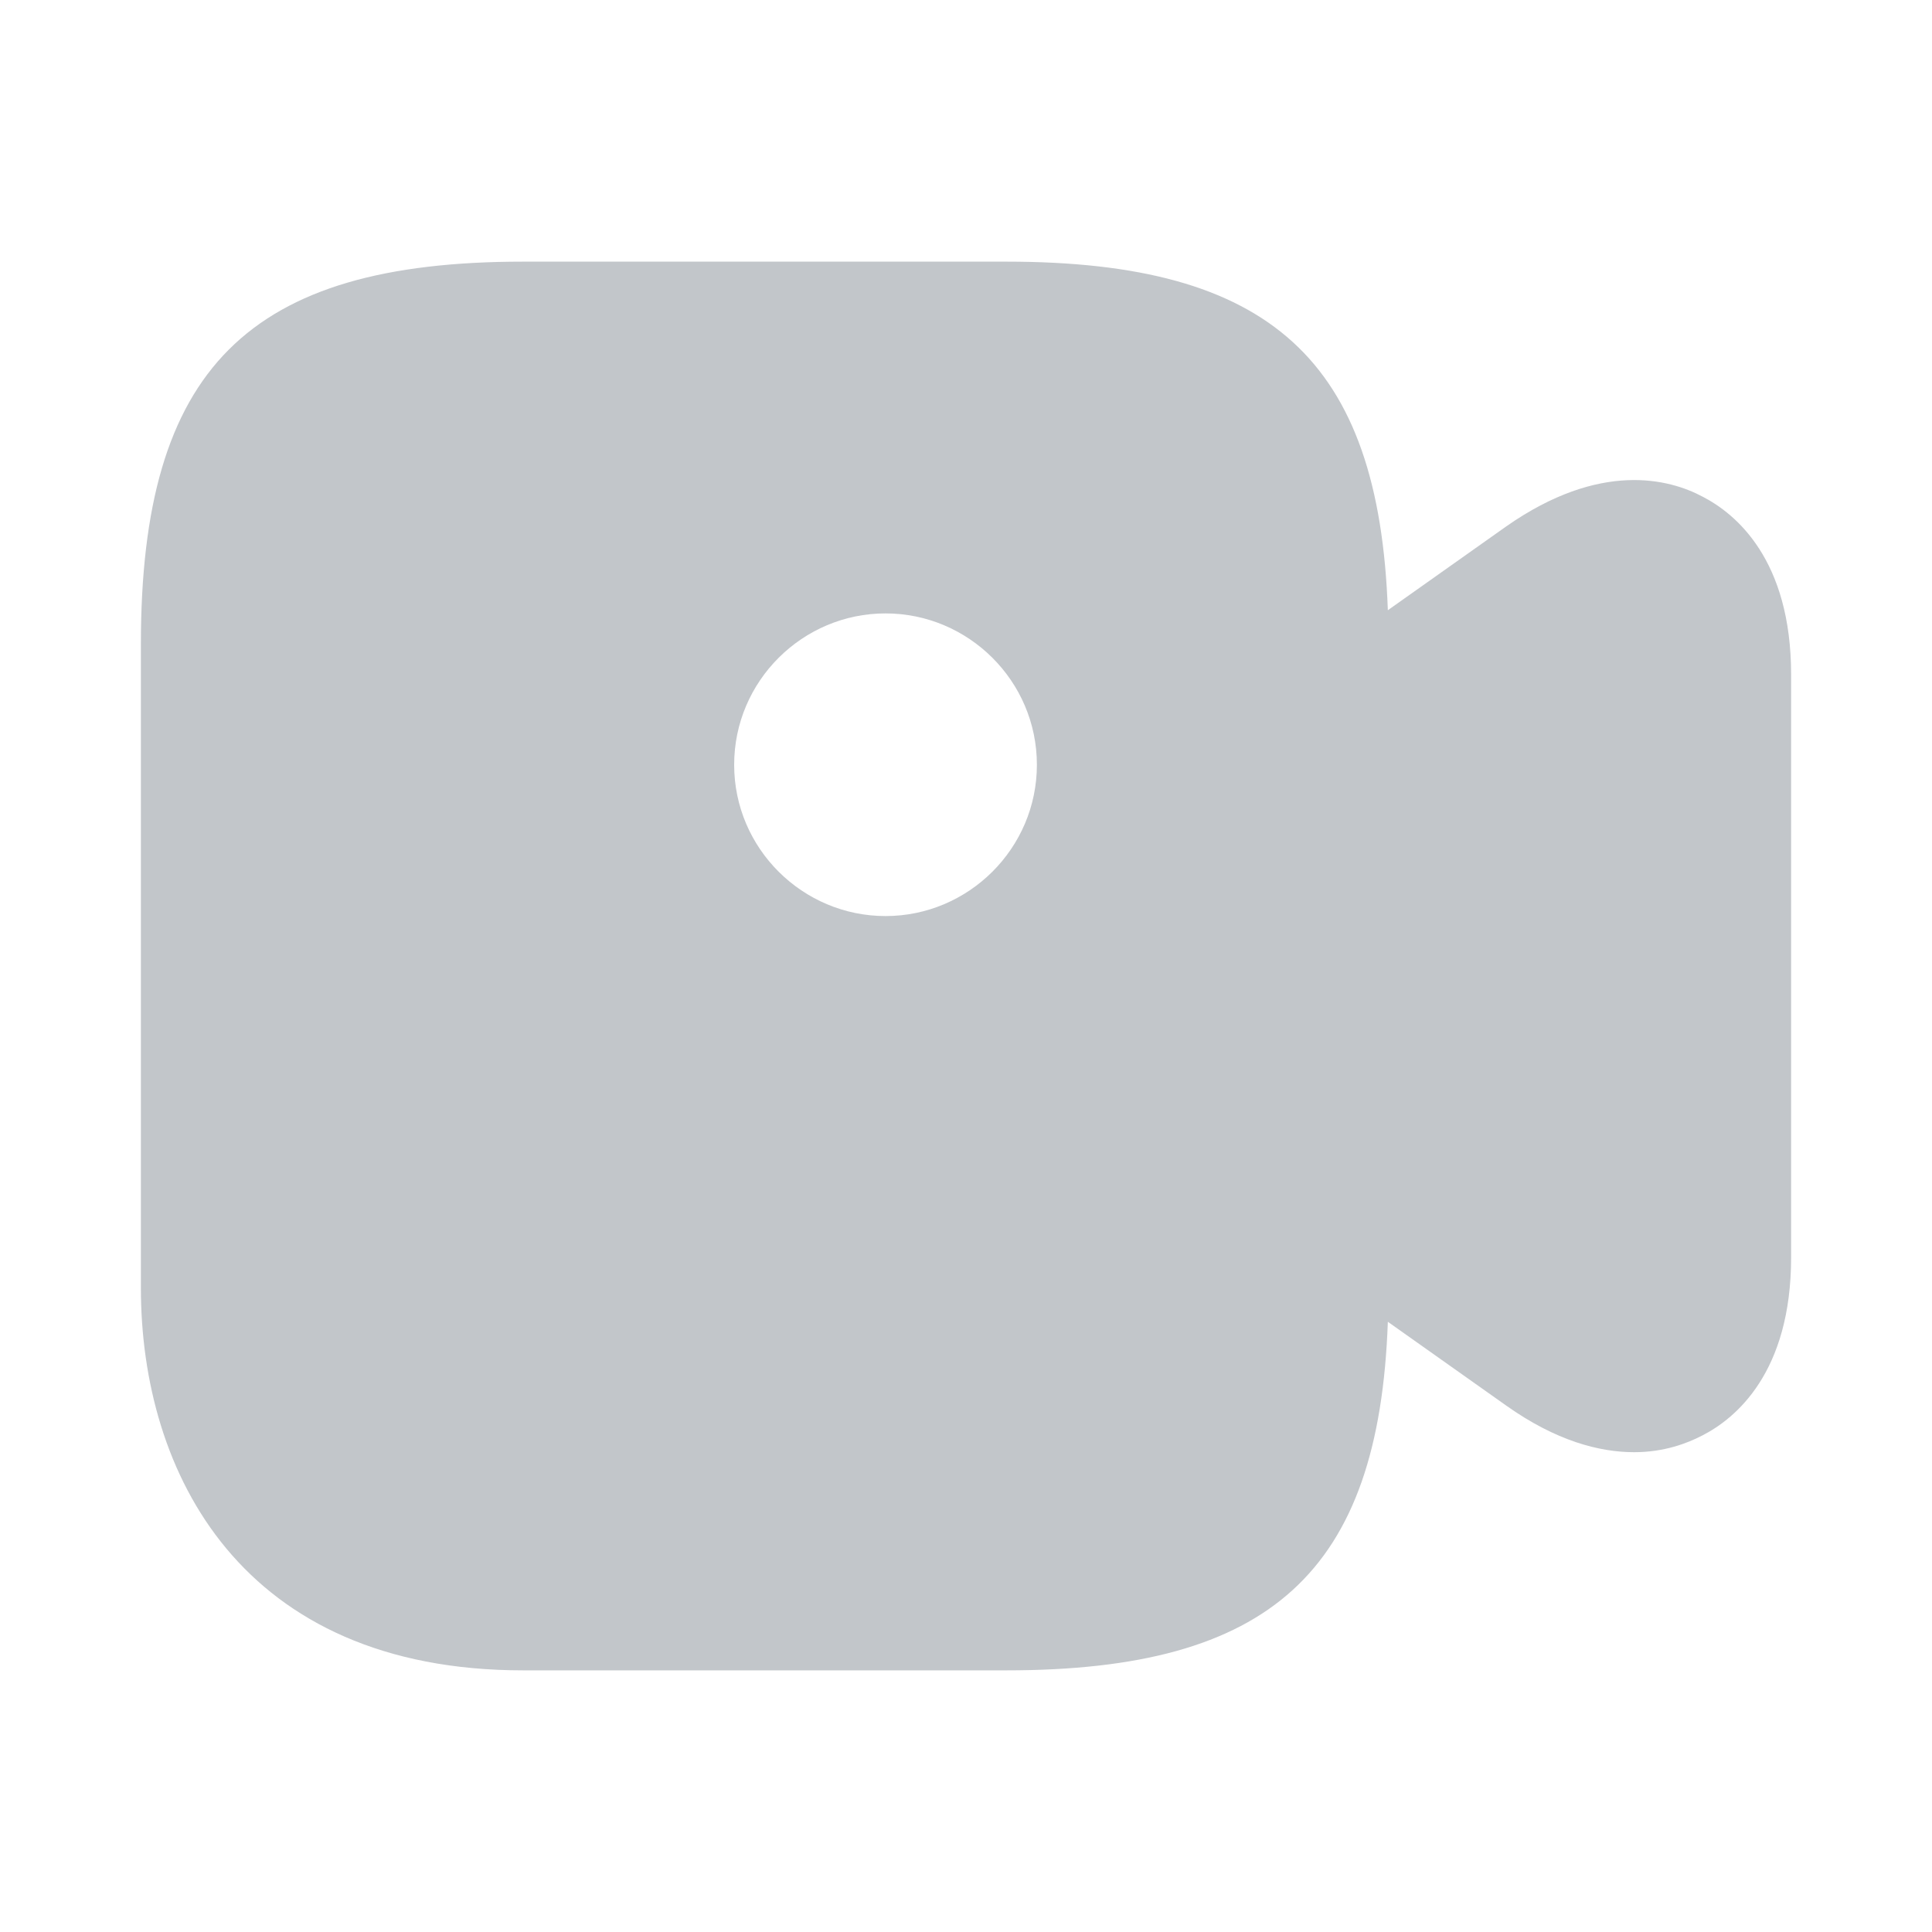
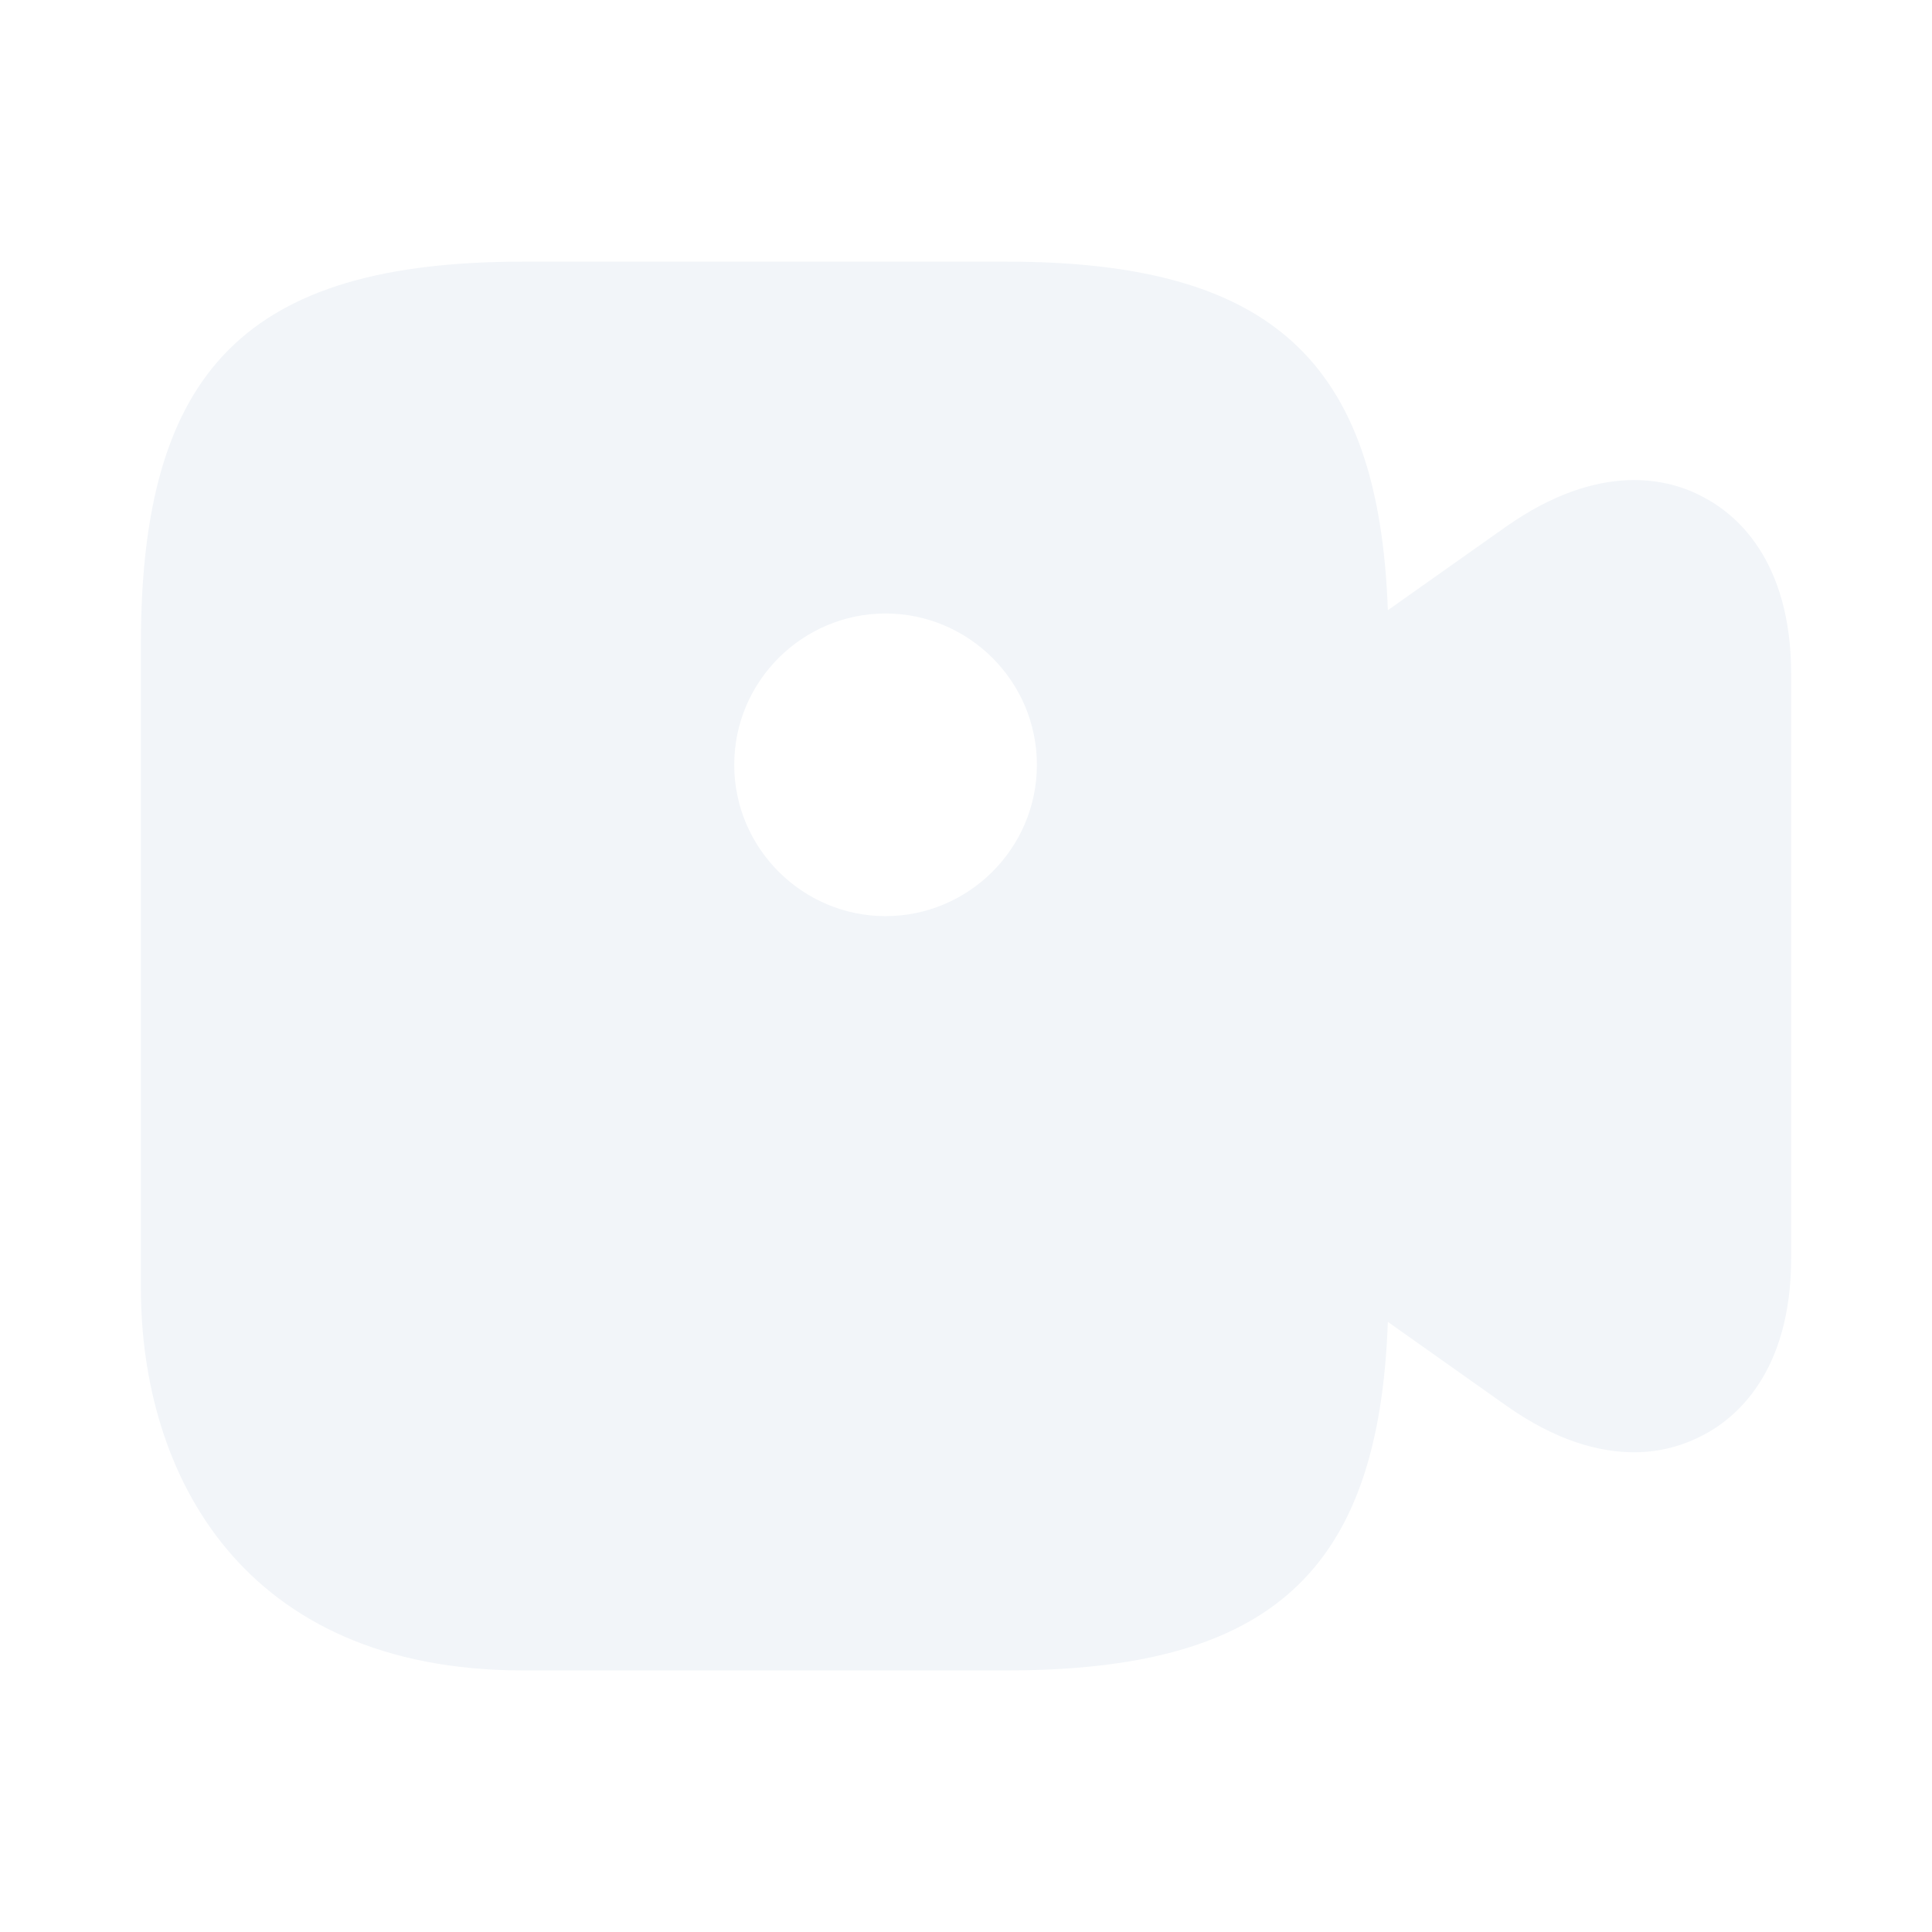
<svg xmlns="http://www.w3.org/2000/svg" width="26" height="26" viewBox="0 0 26 26" fill="none">
-   <g opacity="0.3">
-     <path d="M22.913 6.684C22.468 6.446 21.537 6.197 20.269 7.085L18.677 8.212C18.558 4.842 17.095 3.521 13.542 3.521H7.042C3.337 3.521 1.896 4.962 1.896 8.667V17.333C1.896 19.825 3.25 22.479 7.042 22.479H13.542C17.095 22.479 18.558 21.157 18.677 17.788L20.269 18.915C20.941 19.392 21.526 19.543 21.992 19.543C22.393 19.543 22.707 19.424 22.913 19.316C23.357 19.088 24.104 18.471 24.104 16.922V9.078C24.104 7.529 23.357 6.912 22.913 6.684ZM11.917 12.328C10.801 12.328 9.88 11.418 9.88 10.292C9.88 9.165 10.801 8.255 11.917 8.255C13.033 8.255 13.954 9.165 13.954 10.292C13.954 11.418 13.033 12.328 11.917 12.328Z" fill="#333F4E" />
-   </g>
+   <path d="M22.913 6.685C22.469 6.446 21.537 6.197 20.27 7.086L18.677 8.212C18.558 4.843 17.096 3.521 13.542 3.521H7.042C3.337 3.521 1.896 4.962 1.896 8.667V17.334C1.896 19.826 3.251 22.48 7.042 22.48H13.542C17.096 22.48 18.558 21.158 18.677 17.789L20.27 18.916C20.942 19.392 21.526 19.544 21.992 19.544C22.393 19.544 22.707 19.425 22.913 19.317C23.357 19.089 24.105 18.471 24.105 16.922V9.079C24.105 7.53 23.357 6.912 22.913 6.685ZM11.917 12.329C10.802 12.329 9.881 11.419 9.881 10.292C9.881 9.166 10.802 8.256 11.917 8.256C13.033 8.256 13.954 9.166 13.954 10.292C13.954 11.419 13.033 12.329 11.917 12.329Z" fill="#F2F5F9" />
</svg>
